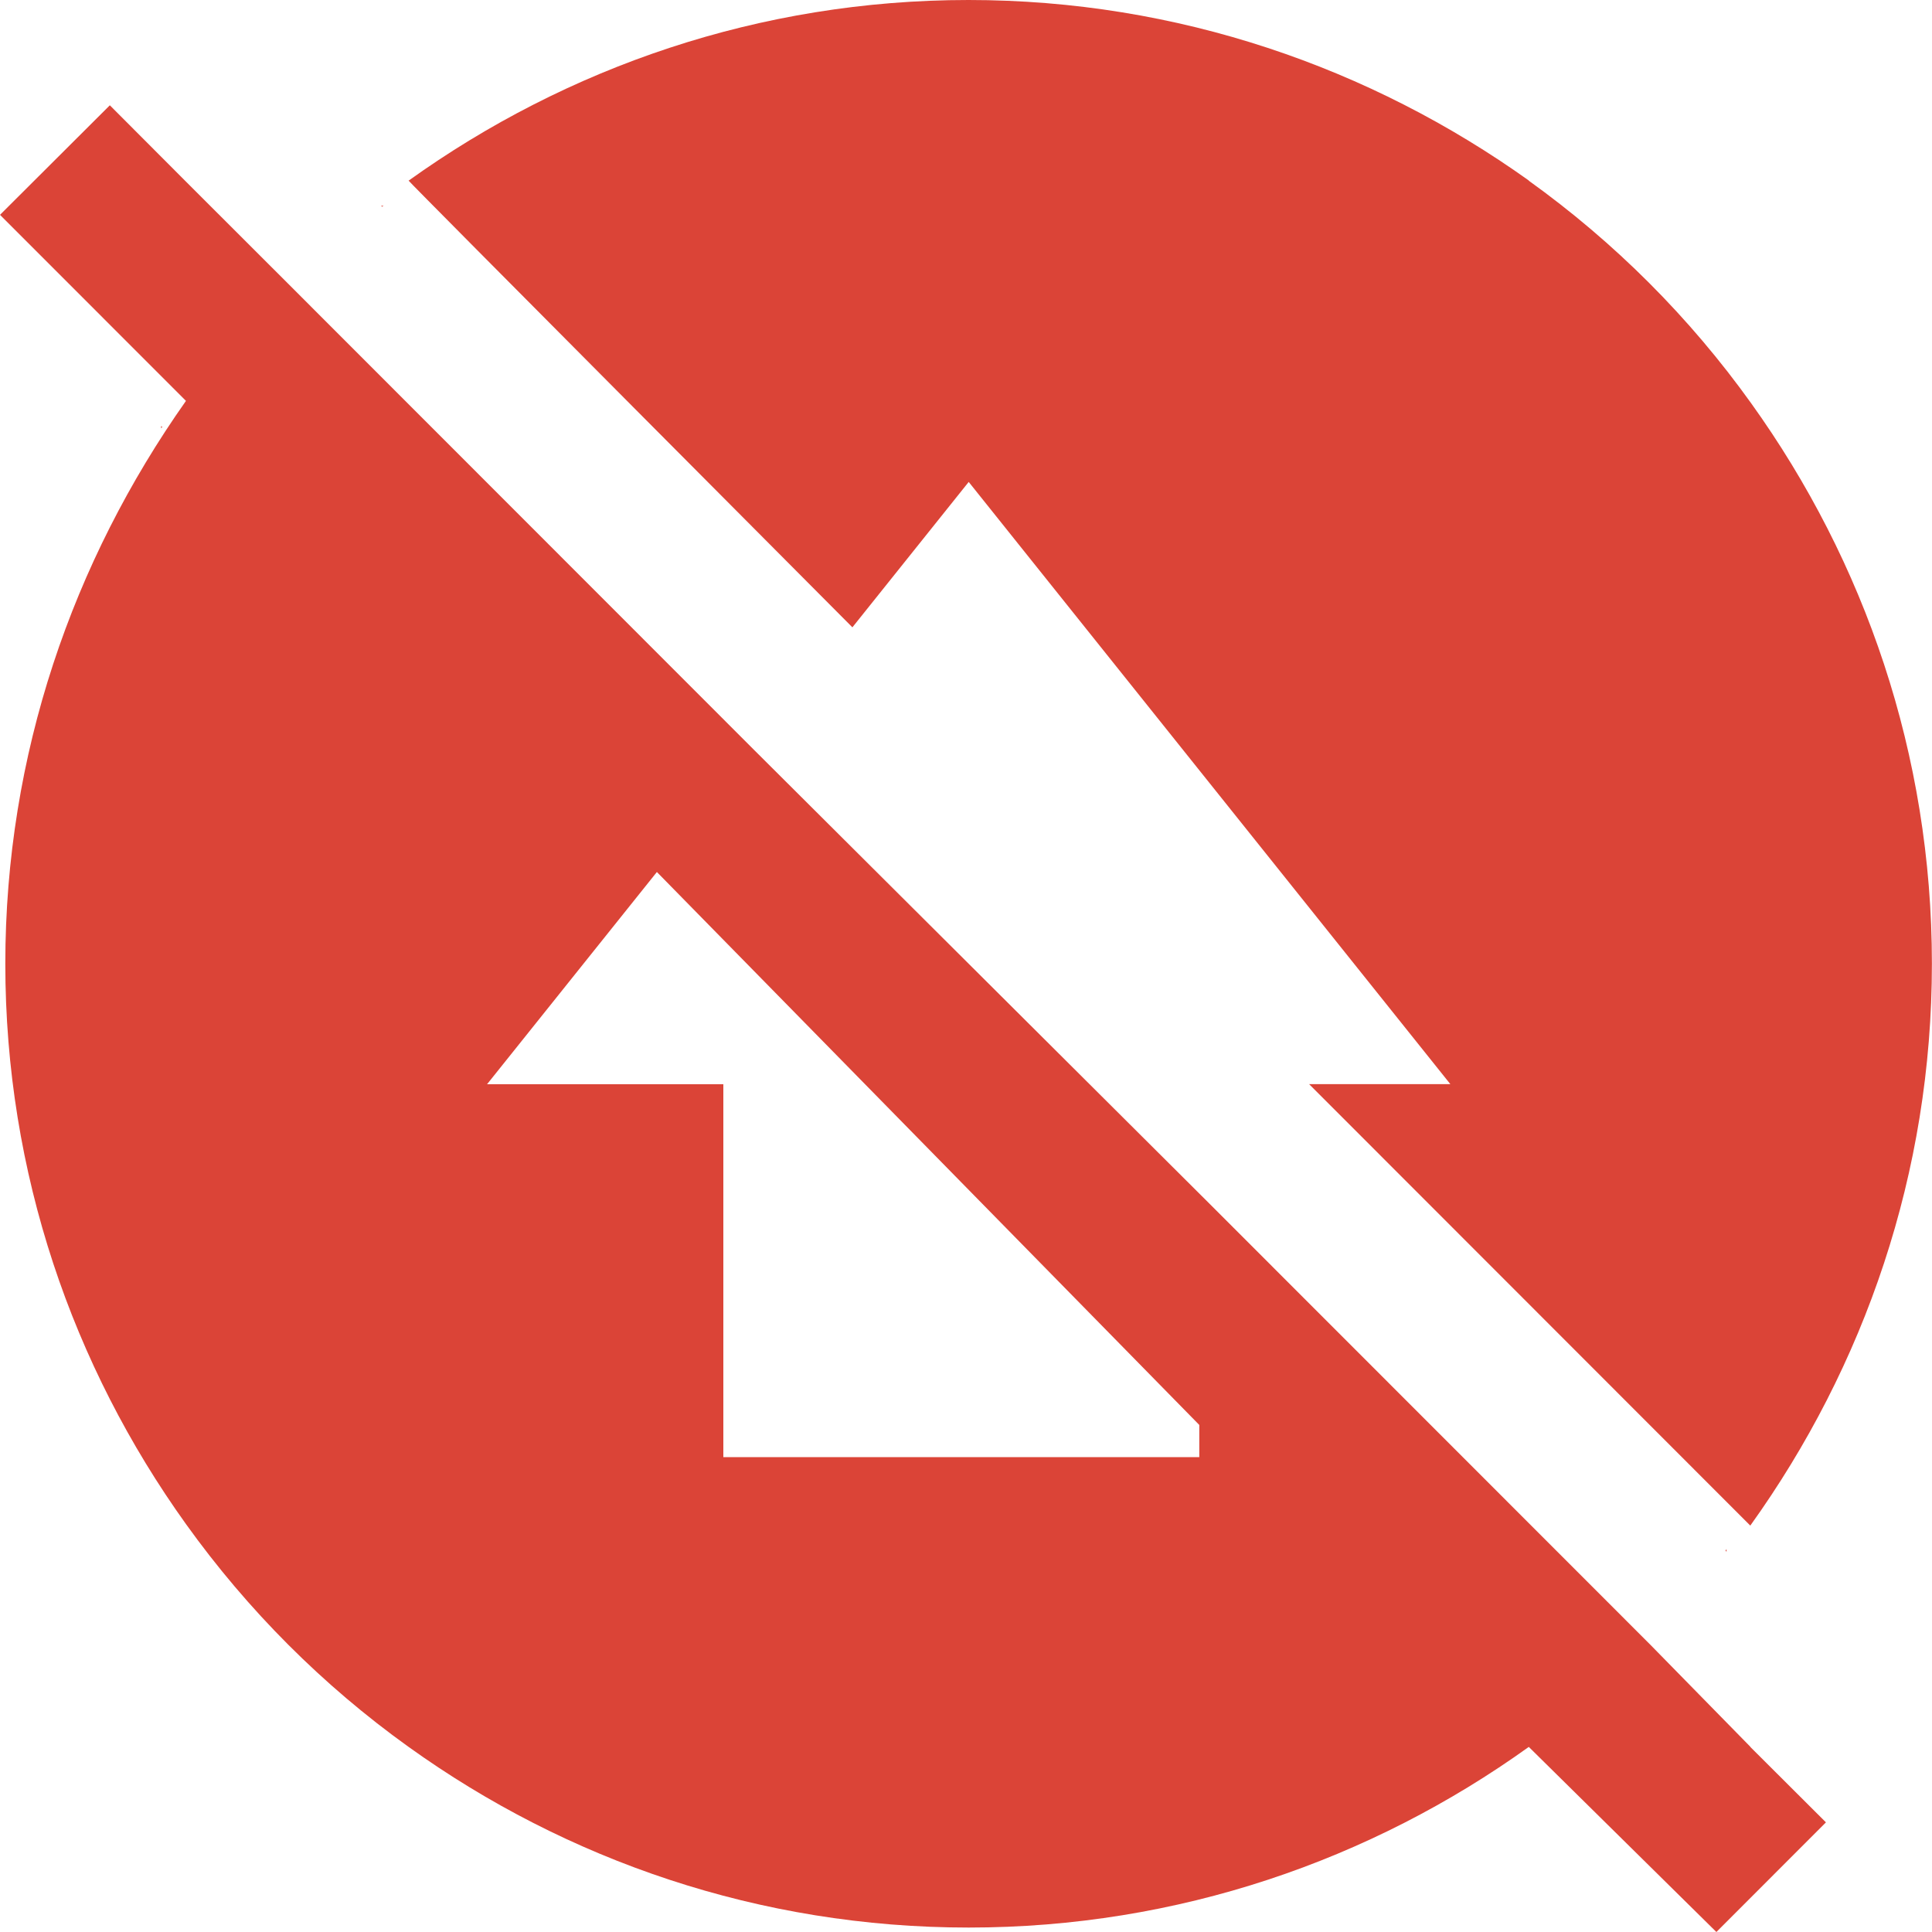
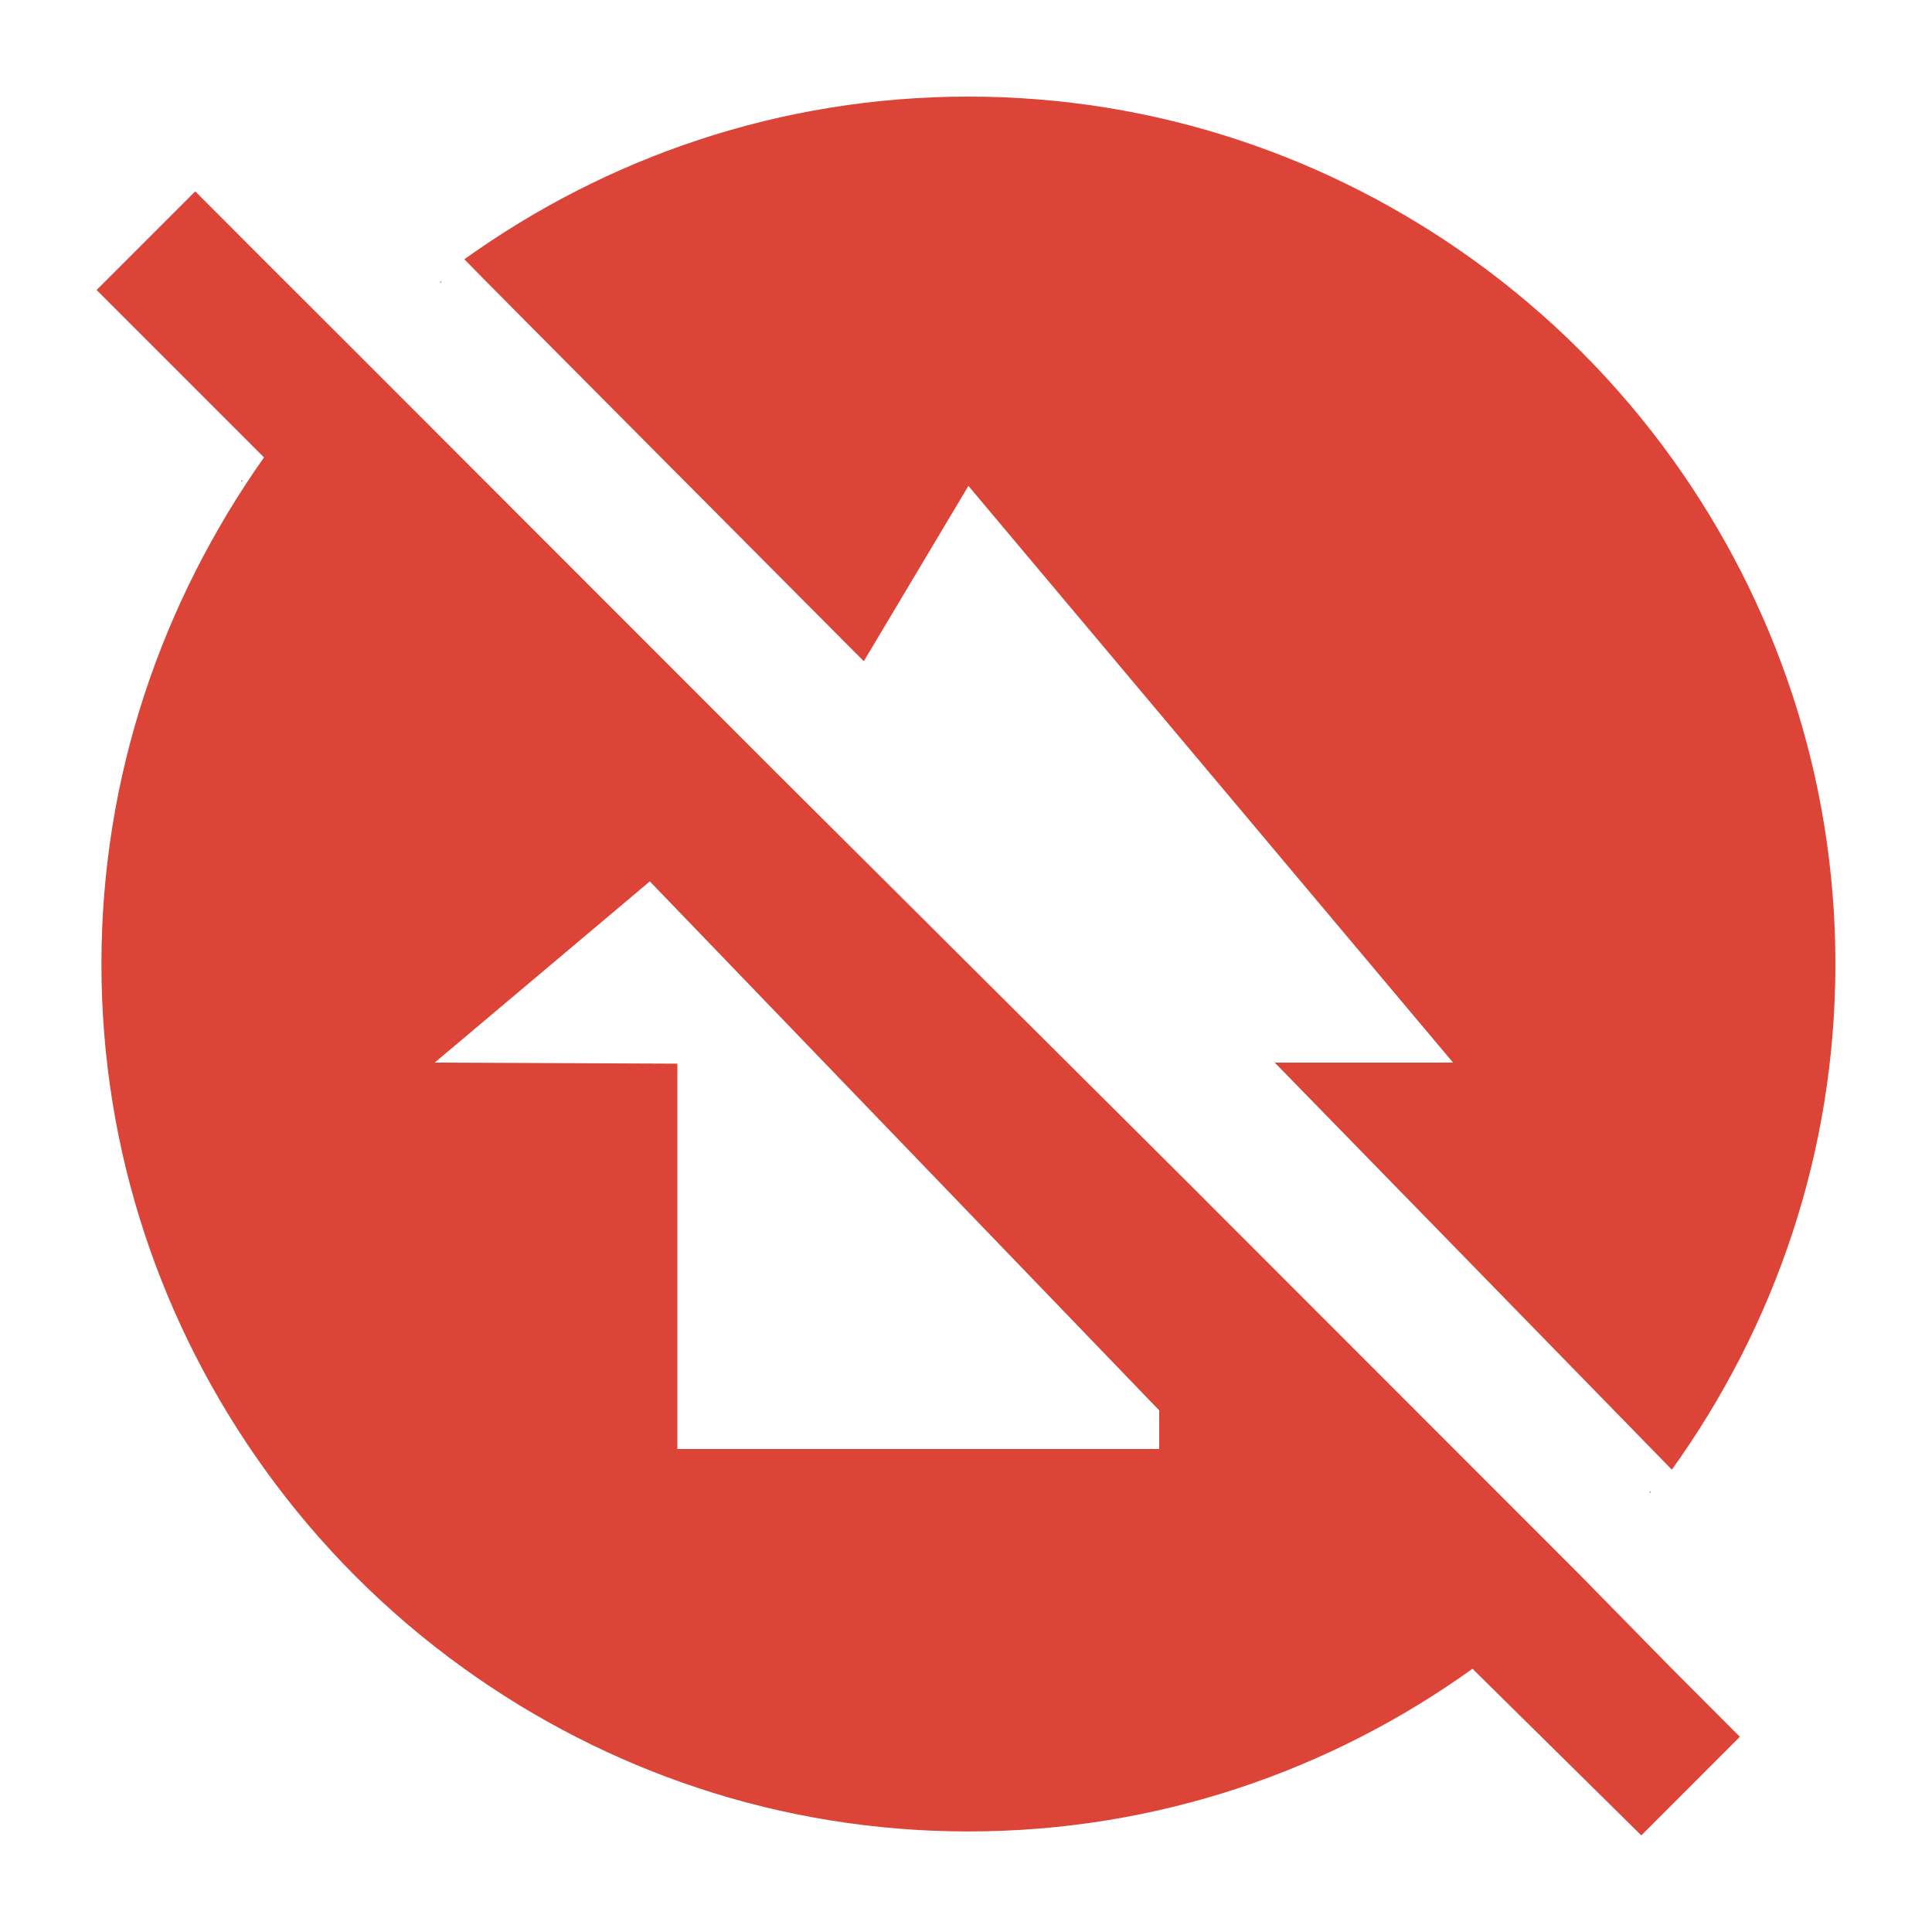
- <svg xmlns="http://www.w3.org/2000/svg" width="20" height="20" viewBox="0 0 20 20">
-   <path d="M3.97 2.13h-.025l.01.01.016-.01zM1.668 4.41v.024c.004-.005.007-.01.012-.014l-.013-.01zm14.16-2.54C14.19.7 12.192 0 10.026 0 7.863 0 5.865.698 4.23 1.87c-.006.005 4.594 4.624 4.594 4.624l1.204-1.505 4.986 6.234h-1.462l4.567 4.57c1.183-1.65 1.88-3.65 1.88-5.817 0-2.166-.697-4.165-1.87-5.8-.637-.89-1.415-1.668-2.304-2.306zm2.045 14.194v-.027c-.004.005-.008.01-.01.015l.01.012zm.248 2.02l-1.036-1.057-4.563-4.565-4.713-4.696-4.835-4.838-1.047-1.046-.79-.792L0 2.224 1.925 4.15C.753 5.812.055 7.81.055 9.977s.698 4.166 1.87 5.8c.638.89 1.416 1.67 2.305 2.307 1.634 1.173 3.632 1.87 5.798 1.87 2.165 0 4.163-.697 5.798-1.87L17.768 20l1.134-1.135-.782-.78zm-5.705-3H7.488v-3.86H5.042L6.8 9.027l5.615 5.724v.335z" fill="#DB4437" fill-rule="evenodd" />
+ <svg xmlns="http://www.w3.org/2000/svg" width="20px" height="20px" viewBox="0 0 20 20" version="1.1">
+   <g id="Notification-Icon" stroke="none" stroke-width="1" fill="none" fill-rule="evenodd">
+     <g id="Artboard-4-Copy-3" fill="#DB4437">
+       <path d="M4.574,2.916 L4.55,2.916 L4.561,2.927 C4.565,2.923 4.57,2.92 4.574,2.916 Z M2.5,4.968 L2.5,4.991 C2.504,4.986 2.507,4.982 2.511,4.978 L2.5,4.968 Z M17.085,15.457 L17.085,15.434 C17.082,15.438 17.078,15.443 17.075,15.447 L17.085,15.457 Z M17.308,17.275 L16.375,16.324 L12.269,12.215 L8.026,7.989 L3.675,3.635 L2.733,2.694 L2.021,1.981 L1,3.002 L2.733,4.735 C1.678,6.231 1.05,8.03 1.05,9.98 C1.05,11.929 1.678,13.728 2.733,15.2 C3.307,16.001 4.007,16.701 4.807,17.275 C6.278,18.331 8.076,18.959 10.025,18.959 C11.974,18.959 13.772,18.331 15.243,17.275 L16.991,19 L18.011,17.979 L17.308,17.275 Z M15.243,2.684 C13.772,1.629 11.974,1 10.025,1 C8.076,1 6.278,1.629 4.807,2.684 C4.802,2.687 8.942,6.845 8.942,6.845 L10.025,5.03 L15.042,11 L13.196,11 L17.307,15.214 C18.372,13.729 19,11.929 19,9.979 C19,8.03 18.372,6.23 17.317,4.758 C16.743,3.958 16.043,3.258 15.243,2.684 Z M12,15 L7.012,15 L7.012,11.011 L4.5,11 L6.727,9.124 L12,14.6 L12,15 Z" id="Combined-Shape" />
+     </g>
+   </g>
</svg>
